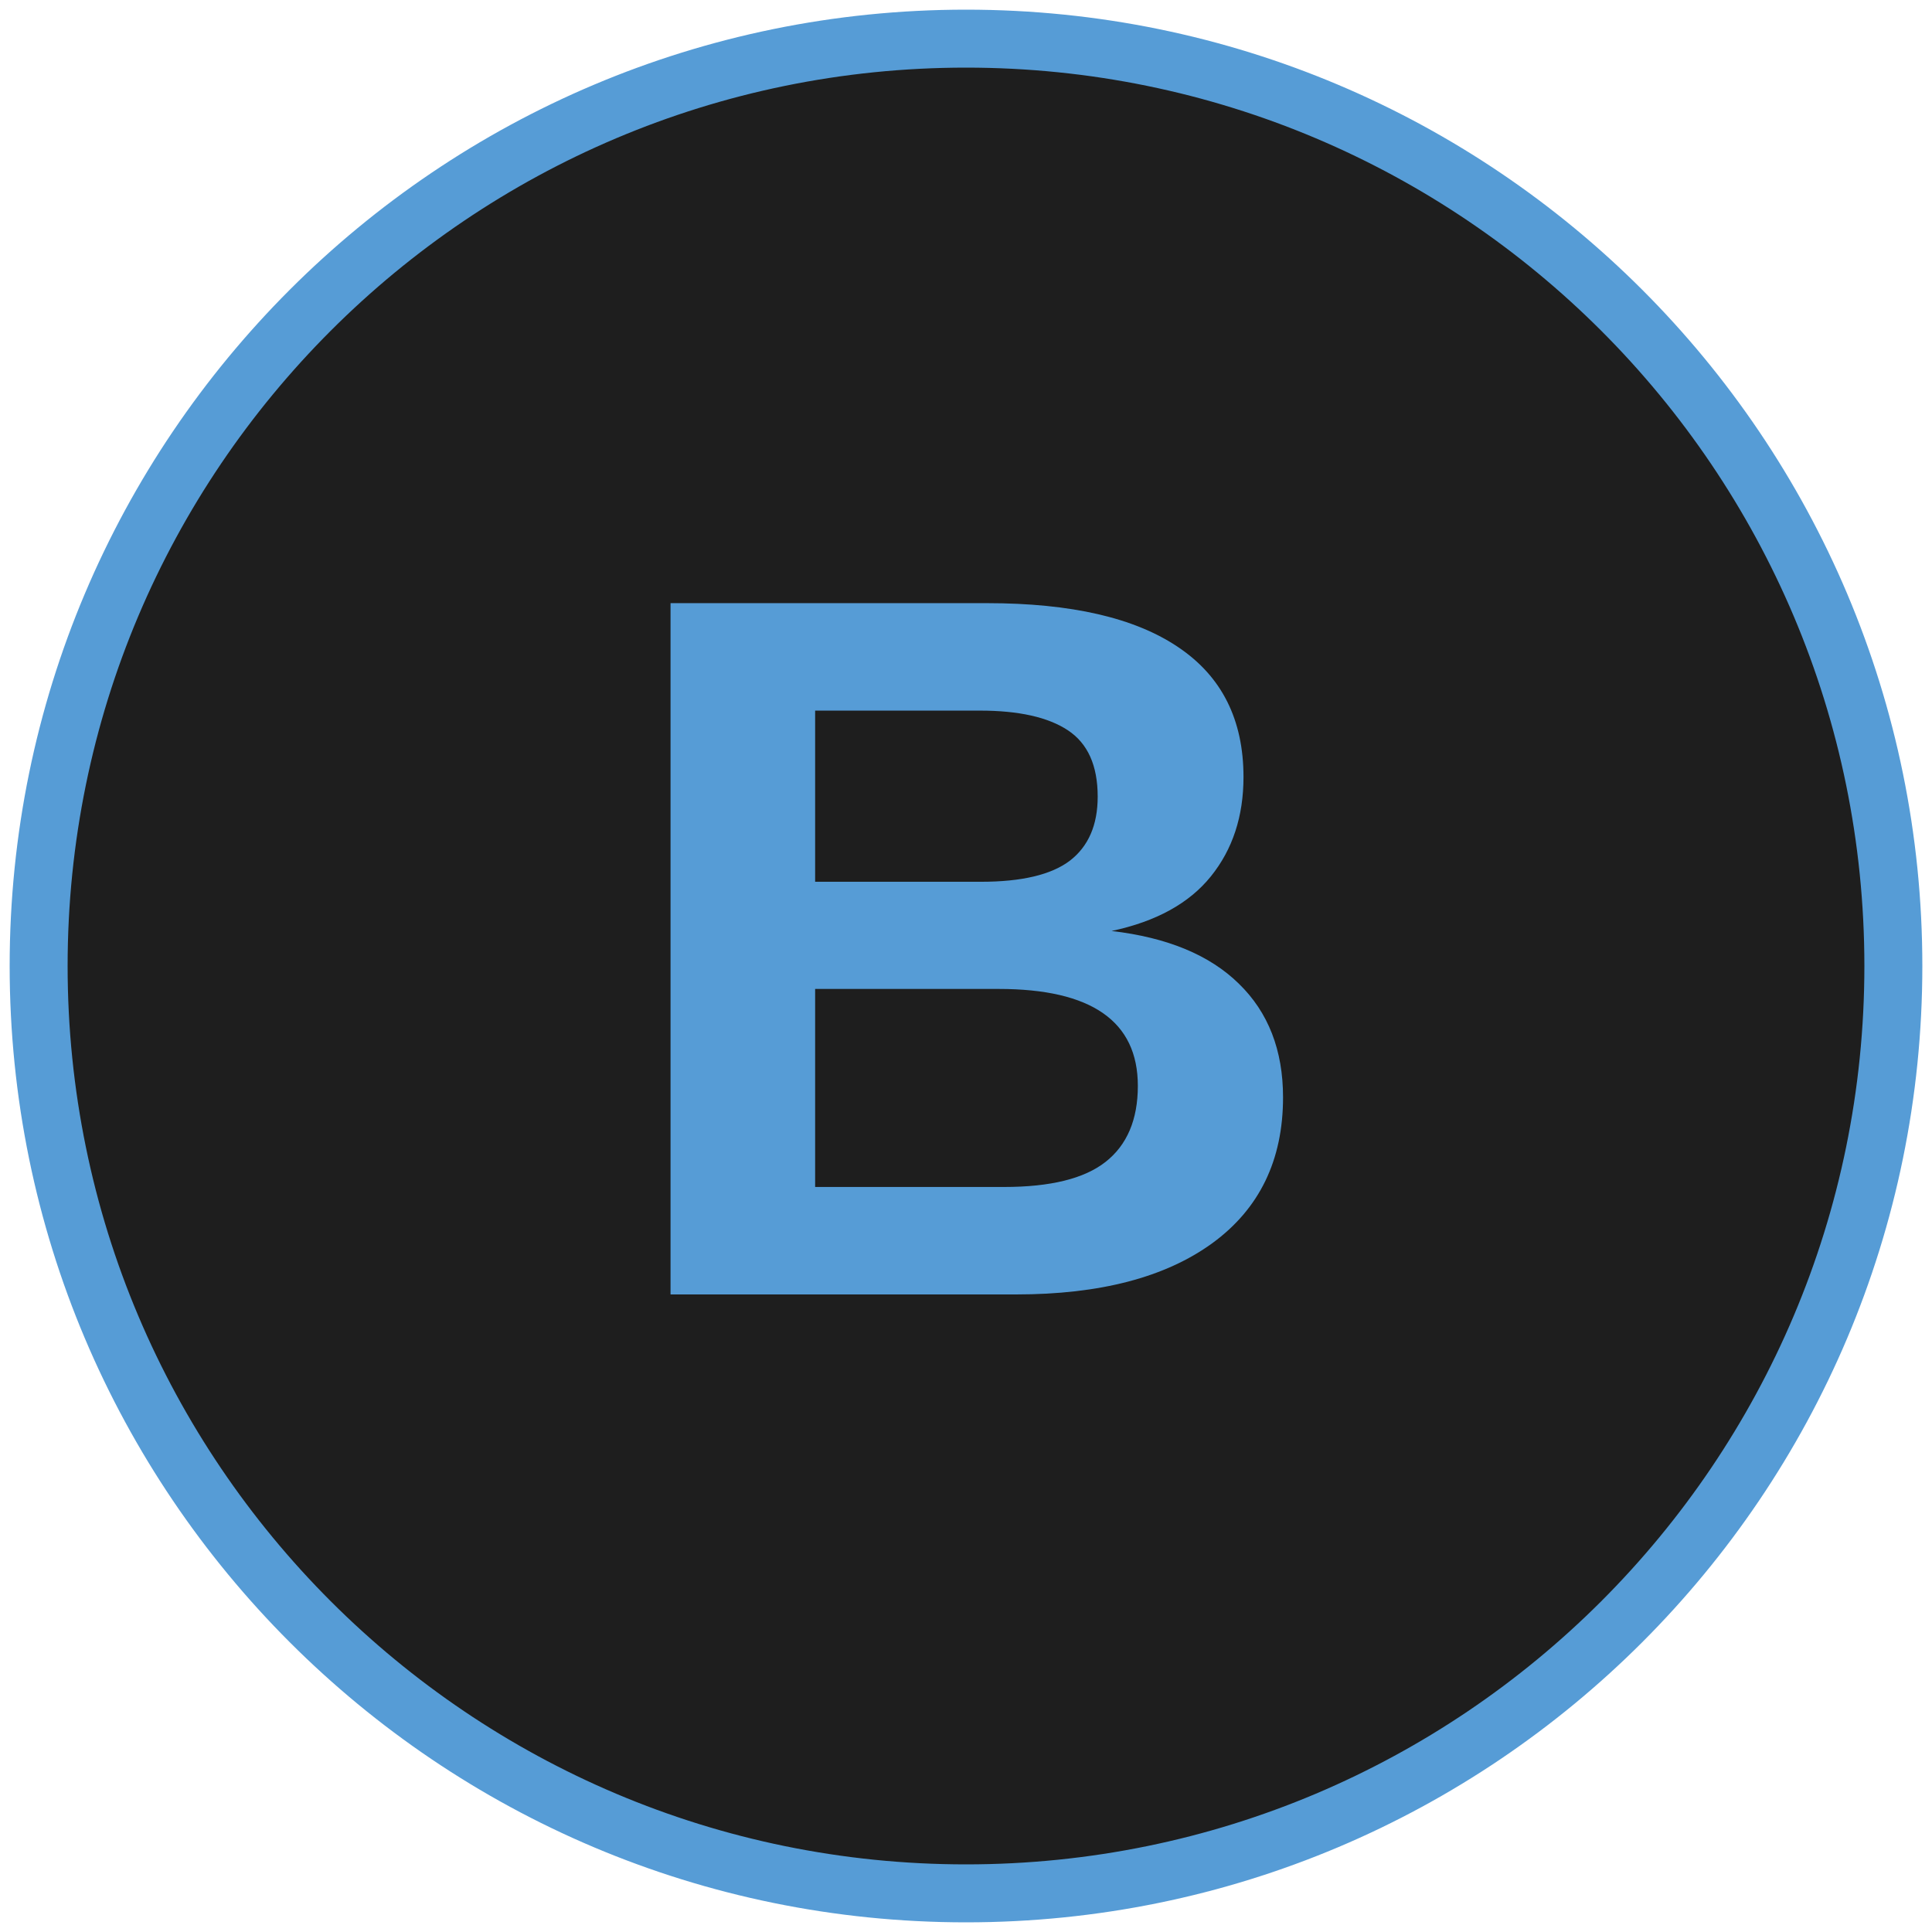
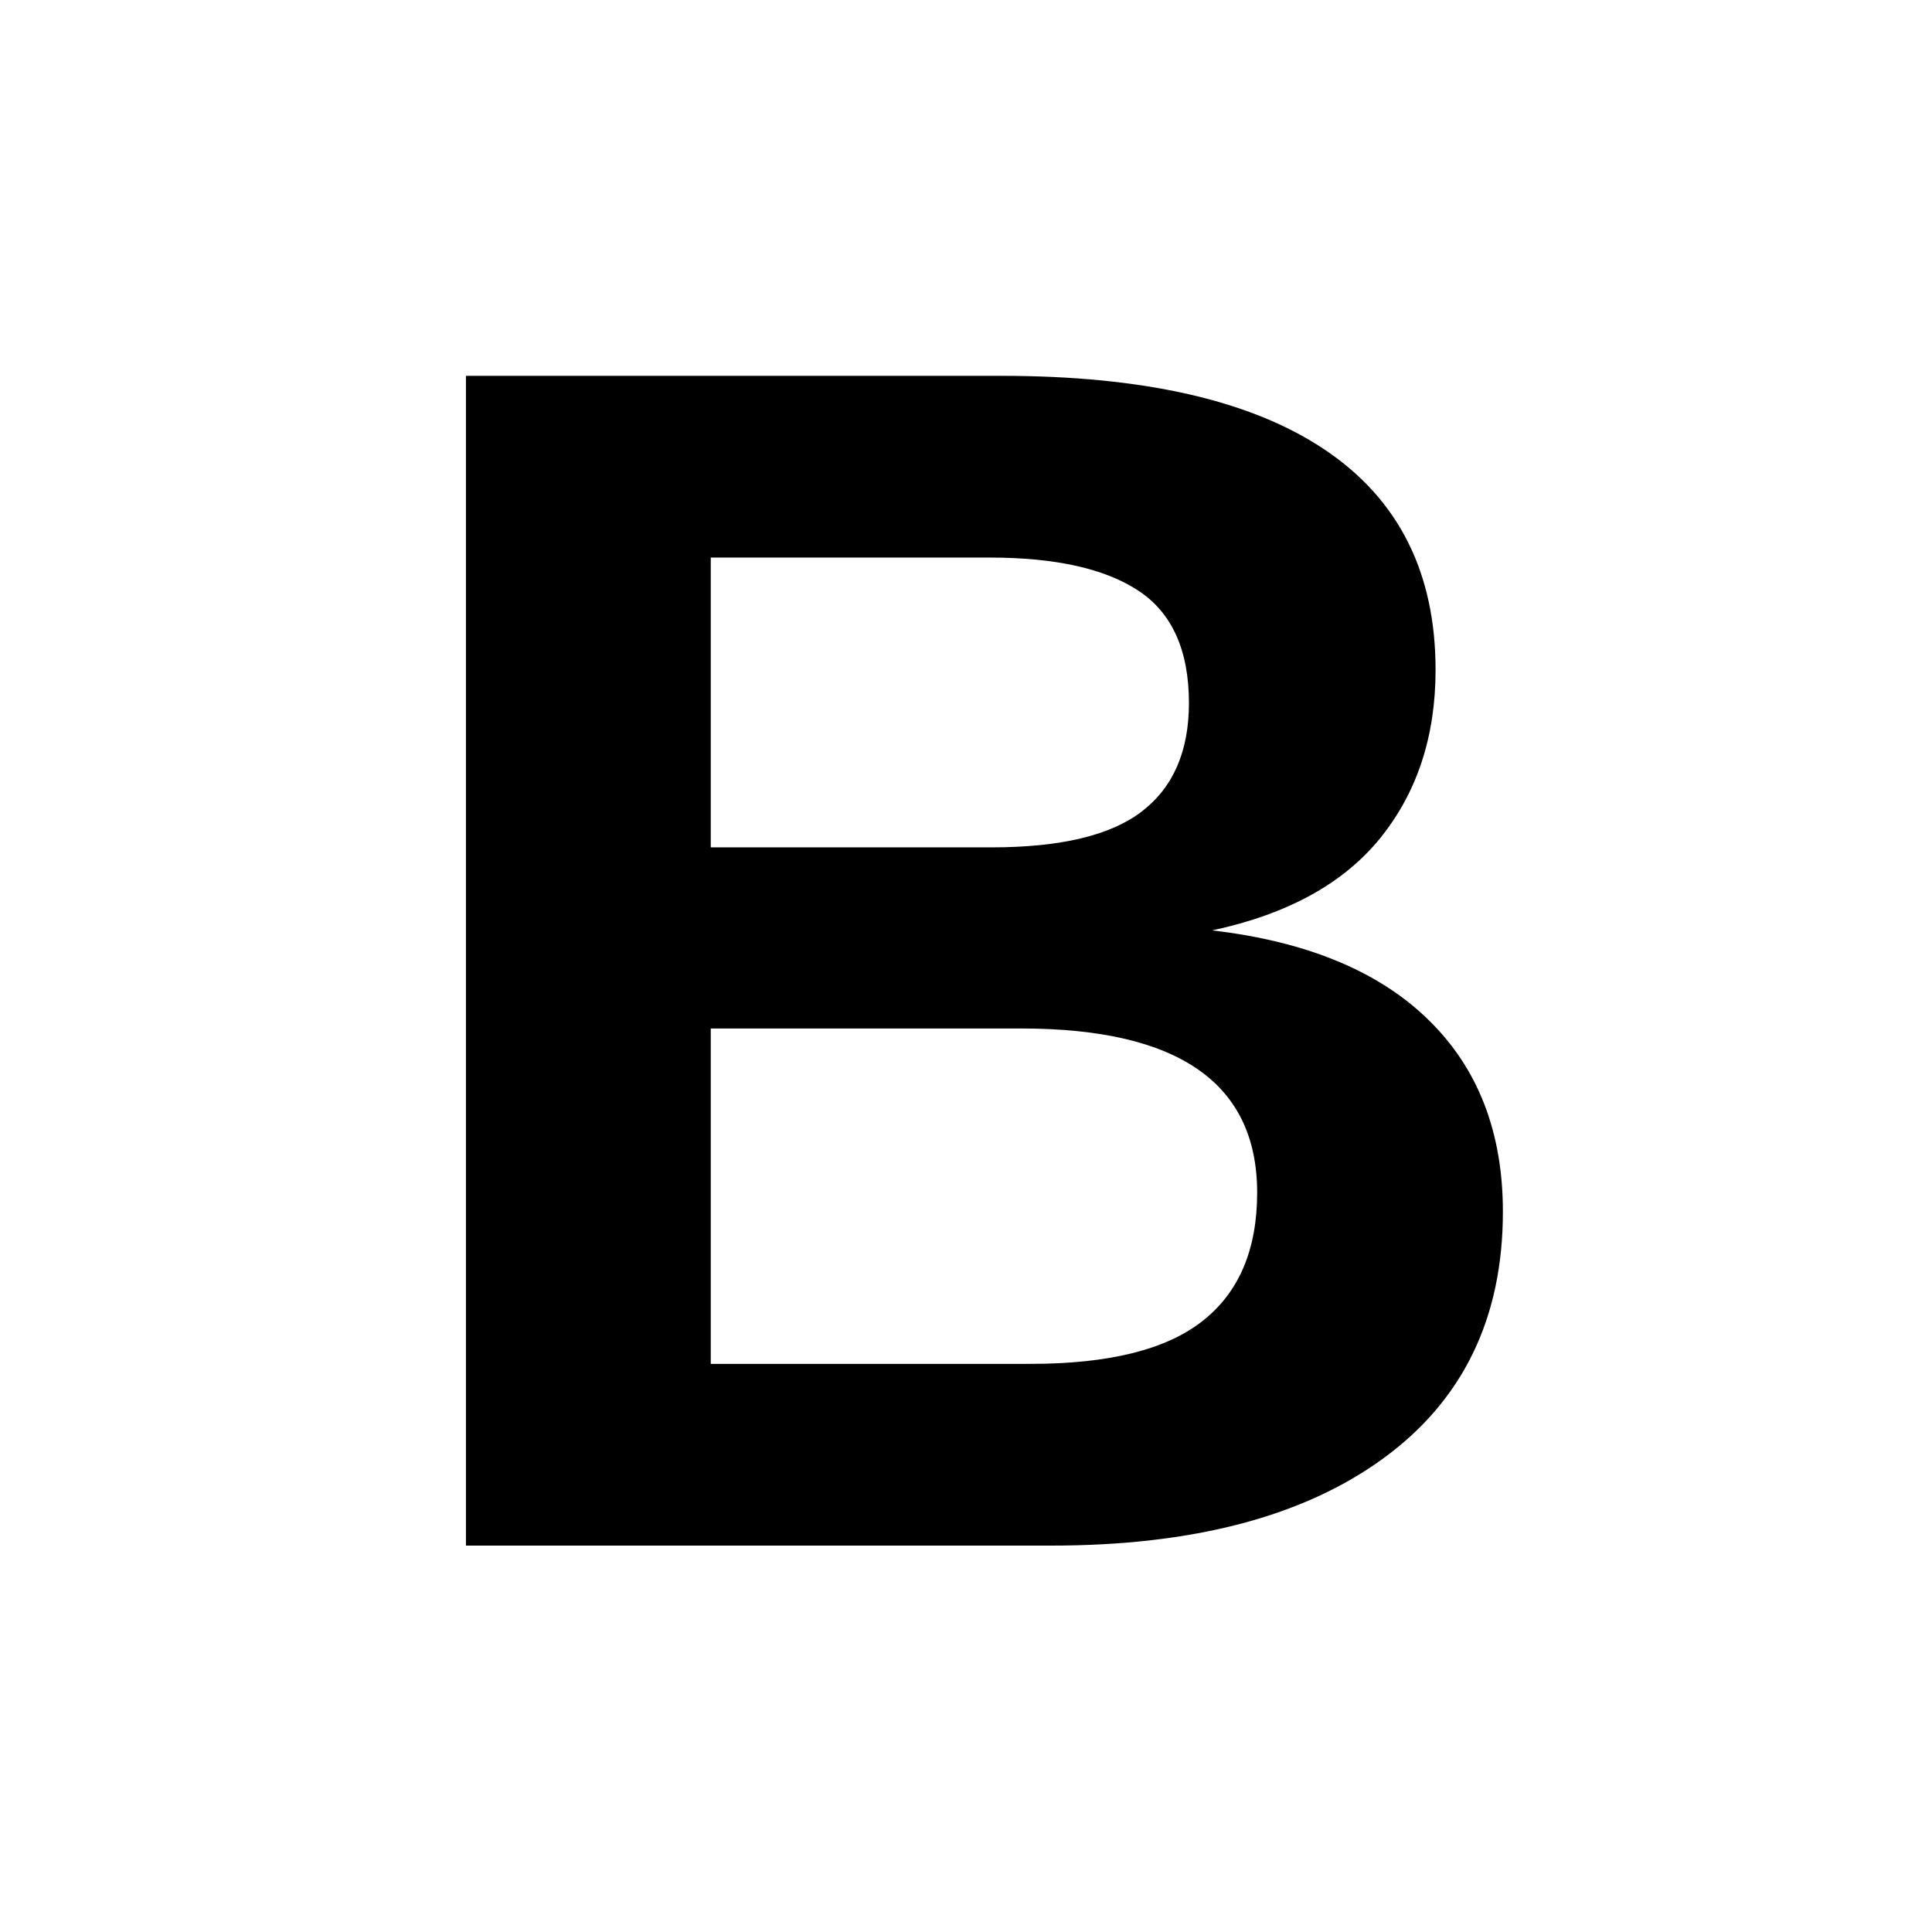
<svg xmlns="http://www.w3.org/2000/svg" viewBox="0 0 100 100">
-   <circle cx="50" cy="50" r="48" fill="#1e1e1e" stroke="#569cd6" stroke-width="3" />
-   <text x="50" y="67" font-family="Arial" font-size="52" font-weight="bold" text-anchor="middle" fill="#569cd6">B</text>
+   <text x="50" y="80" font-family="Arial, Helvetica, sans-serif" font-size="88" font-weight="900" text-anchor="middle" fill="currentColor">B</text>
</svg>
